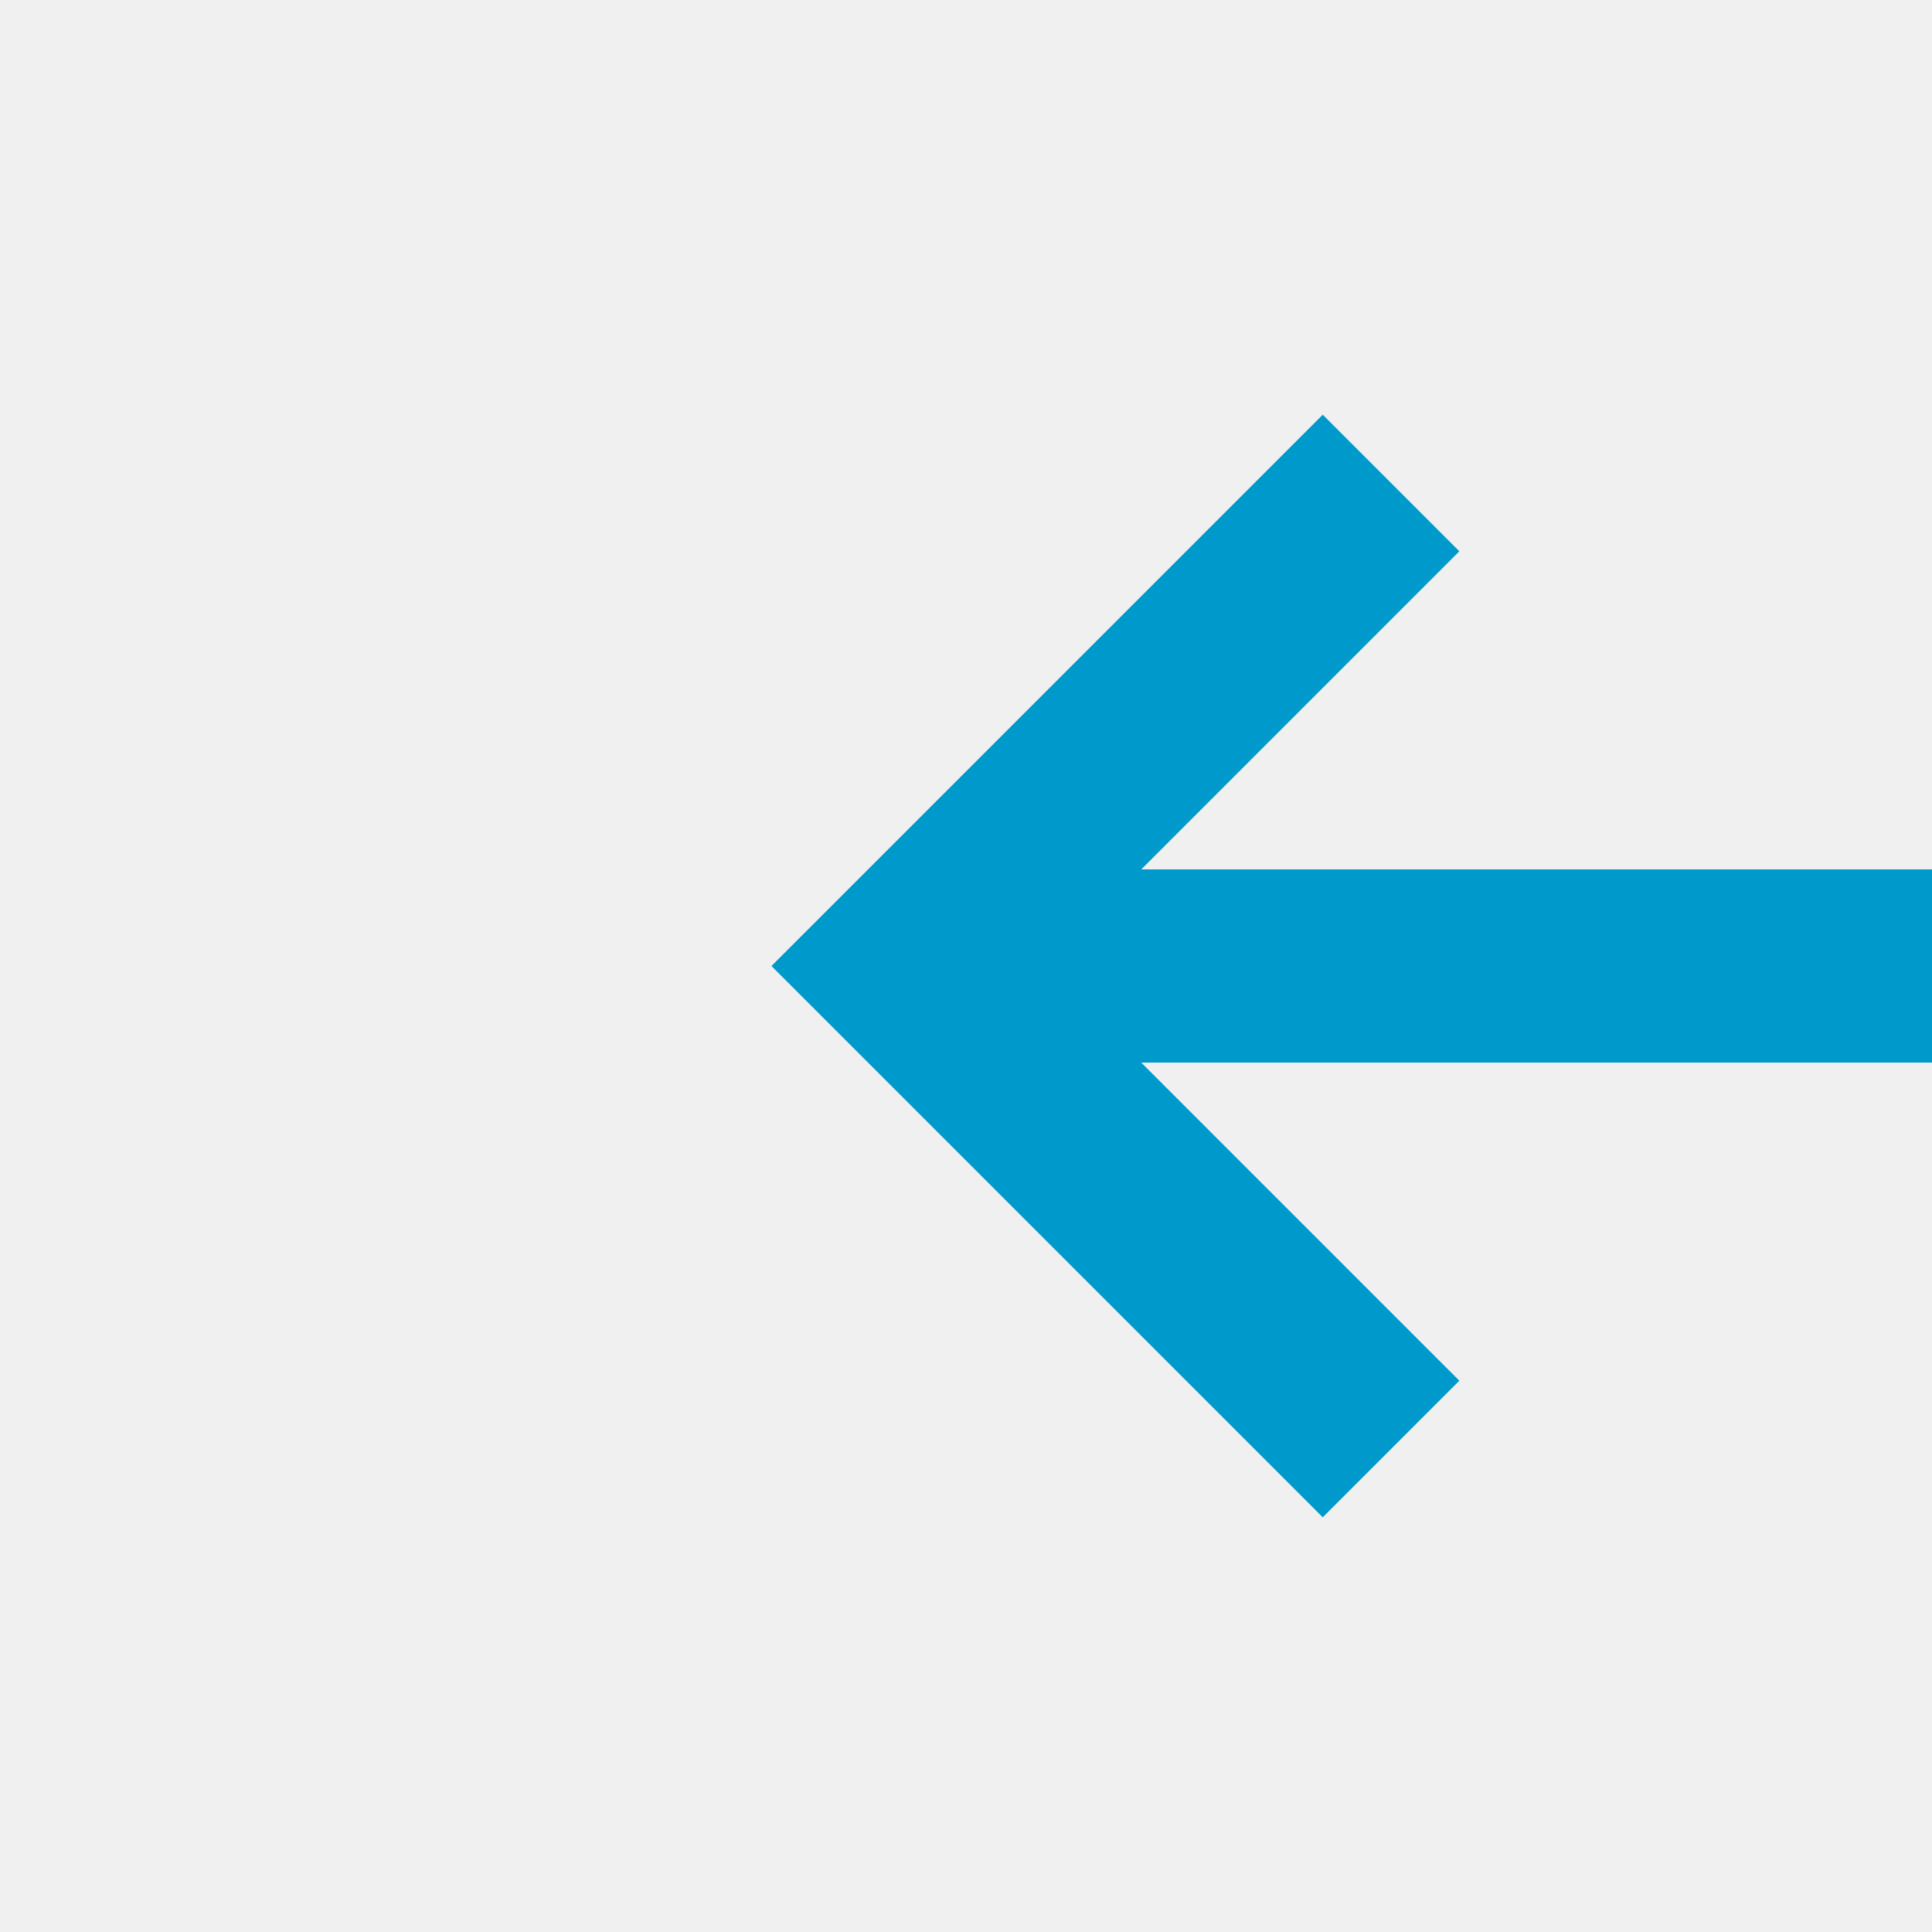
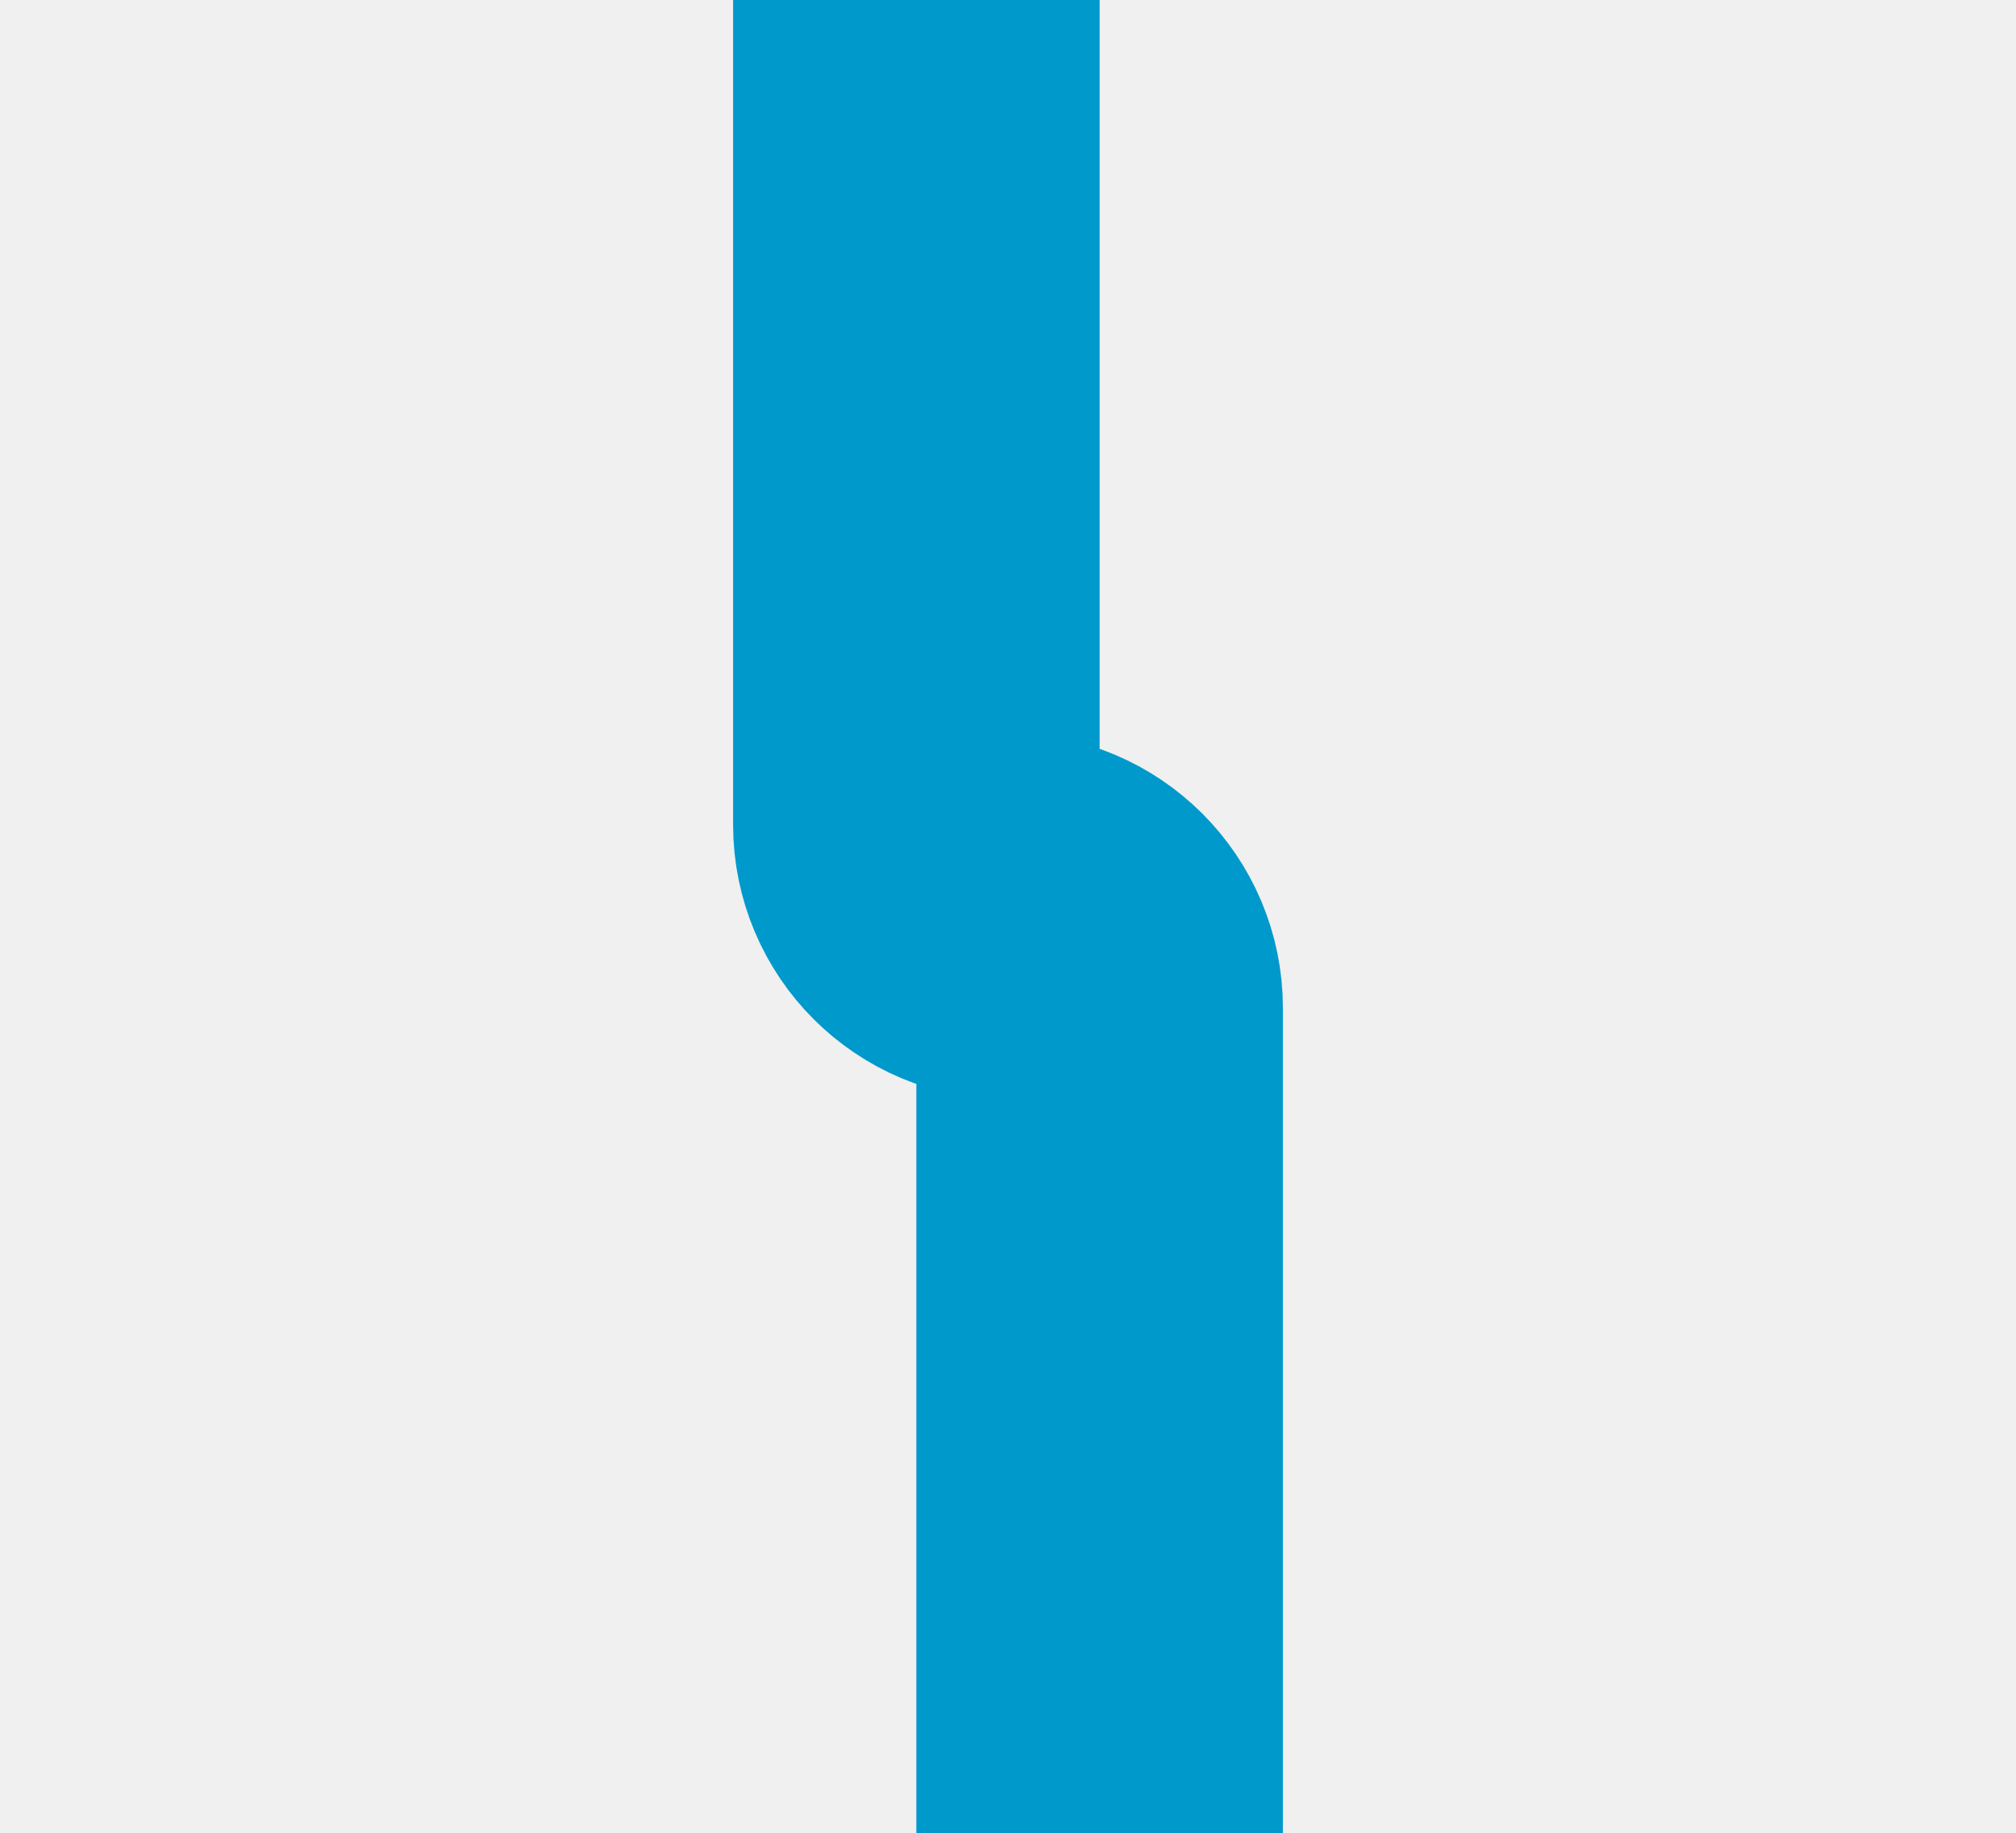
- <svg xmlns="http://www.w3.org/2000/svg" version="1.1" width="20px" height="20px" preserveAspectRatio="xMinYMid meet" viewBox="88 1646  20 18">
-   <defs>
-     <mask fill="white" id="clip55">
-       <path d="M 109 1641  L 143 1641  L 143 1669  L 109 1669  Z M 86 1641  L 159 1641  L 159 1669  L 86 1669  Z " fill-rule="evenodd" />
-     </mask>
-   </defs>
-   <path d="M 109 1655  L 98 1655  M 143 1655  L 156 1655  " stroke-width="2" stroke="#0099cc" fill="none" />
-   <path d="M 103.107 1659.293  L 98.814 1655  L 103.107 1650.707  L 101.693 1649.293  L 96.693 1654.293  L 95.986 1655  L 96.693 1655.707  L 101.693 1660.707  L 103.107 1659.293  Z " fill-rule="nonzero" fill="#0099cc" stroke="none" mask="url(#clip55)" />
+ <svg xmlns="http://www.w3.org/2000/svg" version="1.1" width="11px" height="10px" preserveAspectRatio="xMinYMid meet" viewBox="200 1606  11 8">
+   <path d="M 205 1587  L 205 1609.5  A 0.5 0.5 0 0 0 205.5 1610 A 0.5 0.5 0 0 1 206 1610.5 L 206 1623  " stroke-width="2" stroke="#0099cc" fill="none" />
+   <path d="M 210.293 1617.893  L 206 1622.186  L 201.707 1617.893  L 200.293 1619.307  L 205.293 1624.307  L 206 1625.014  L 206.707 1624.307  L 211.707 1619.307  L 210.293 1617.893  Z " fill-rule="nonzero" fill="#0099cc" stroke="none" />
</svg>
